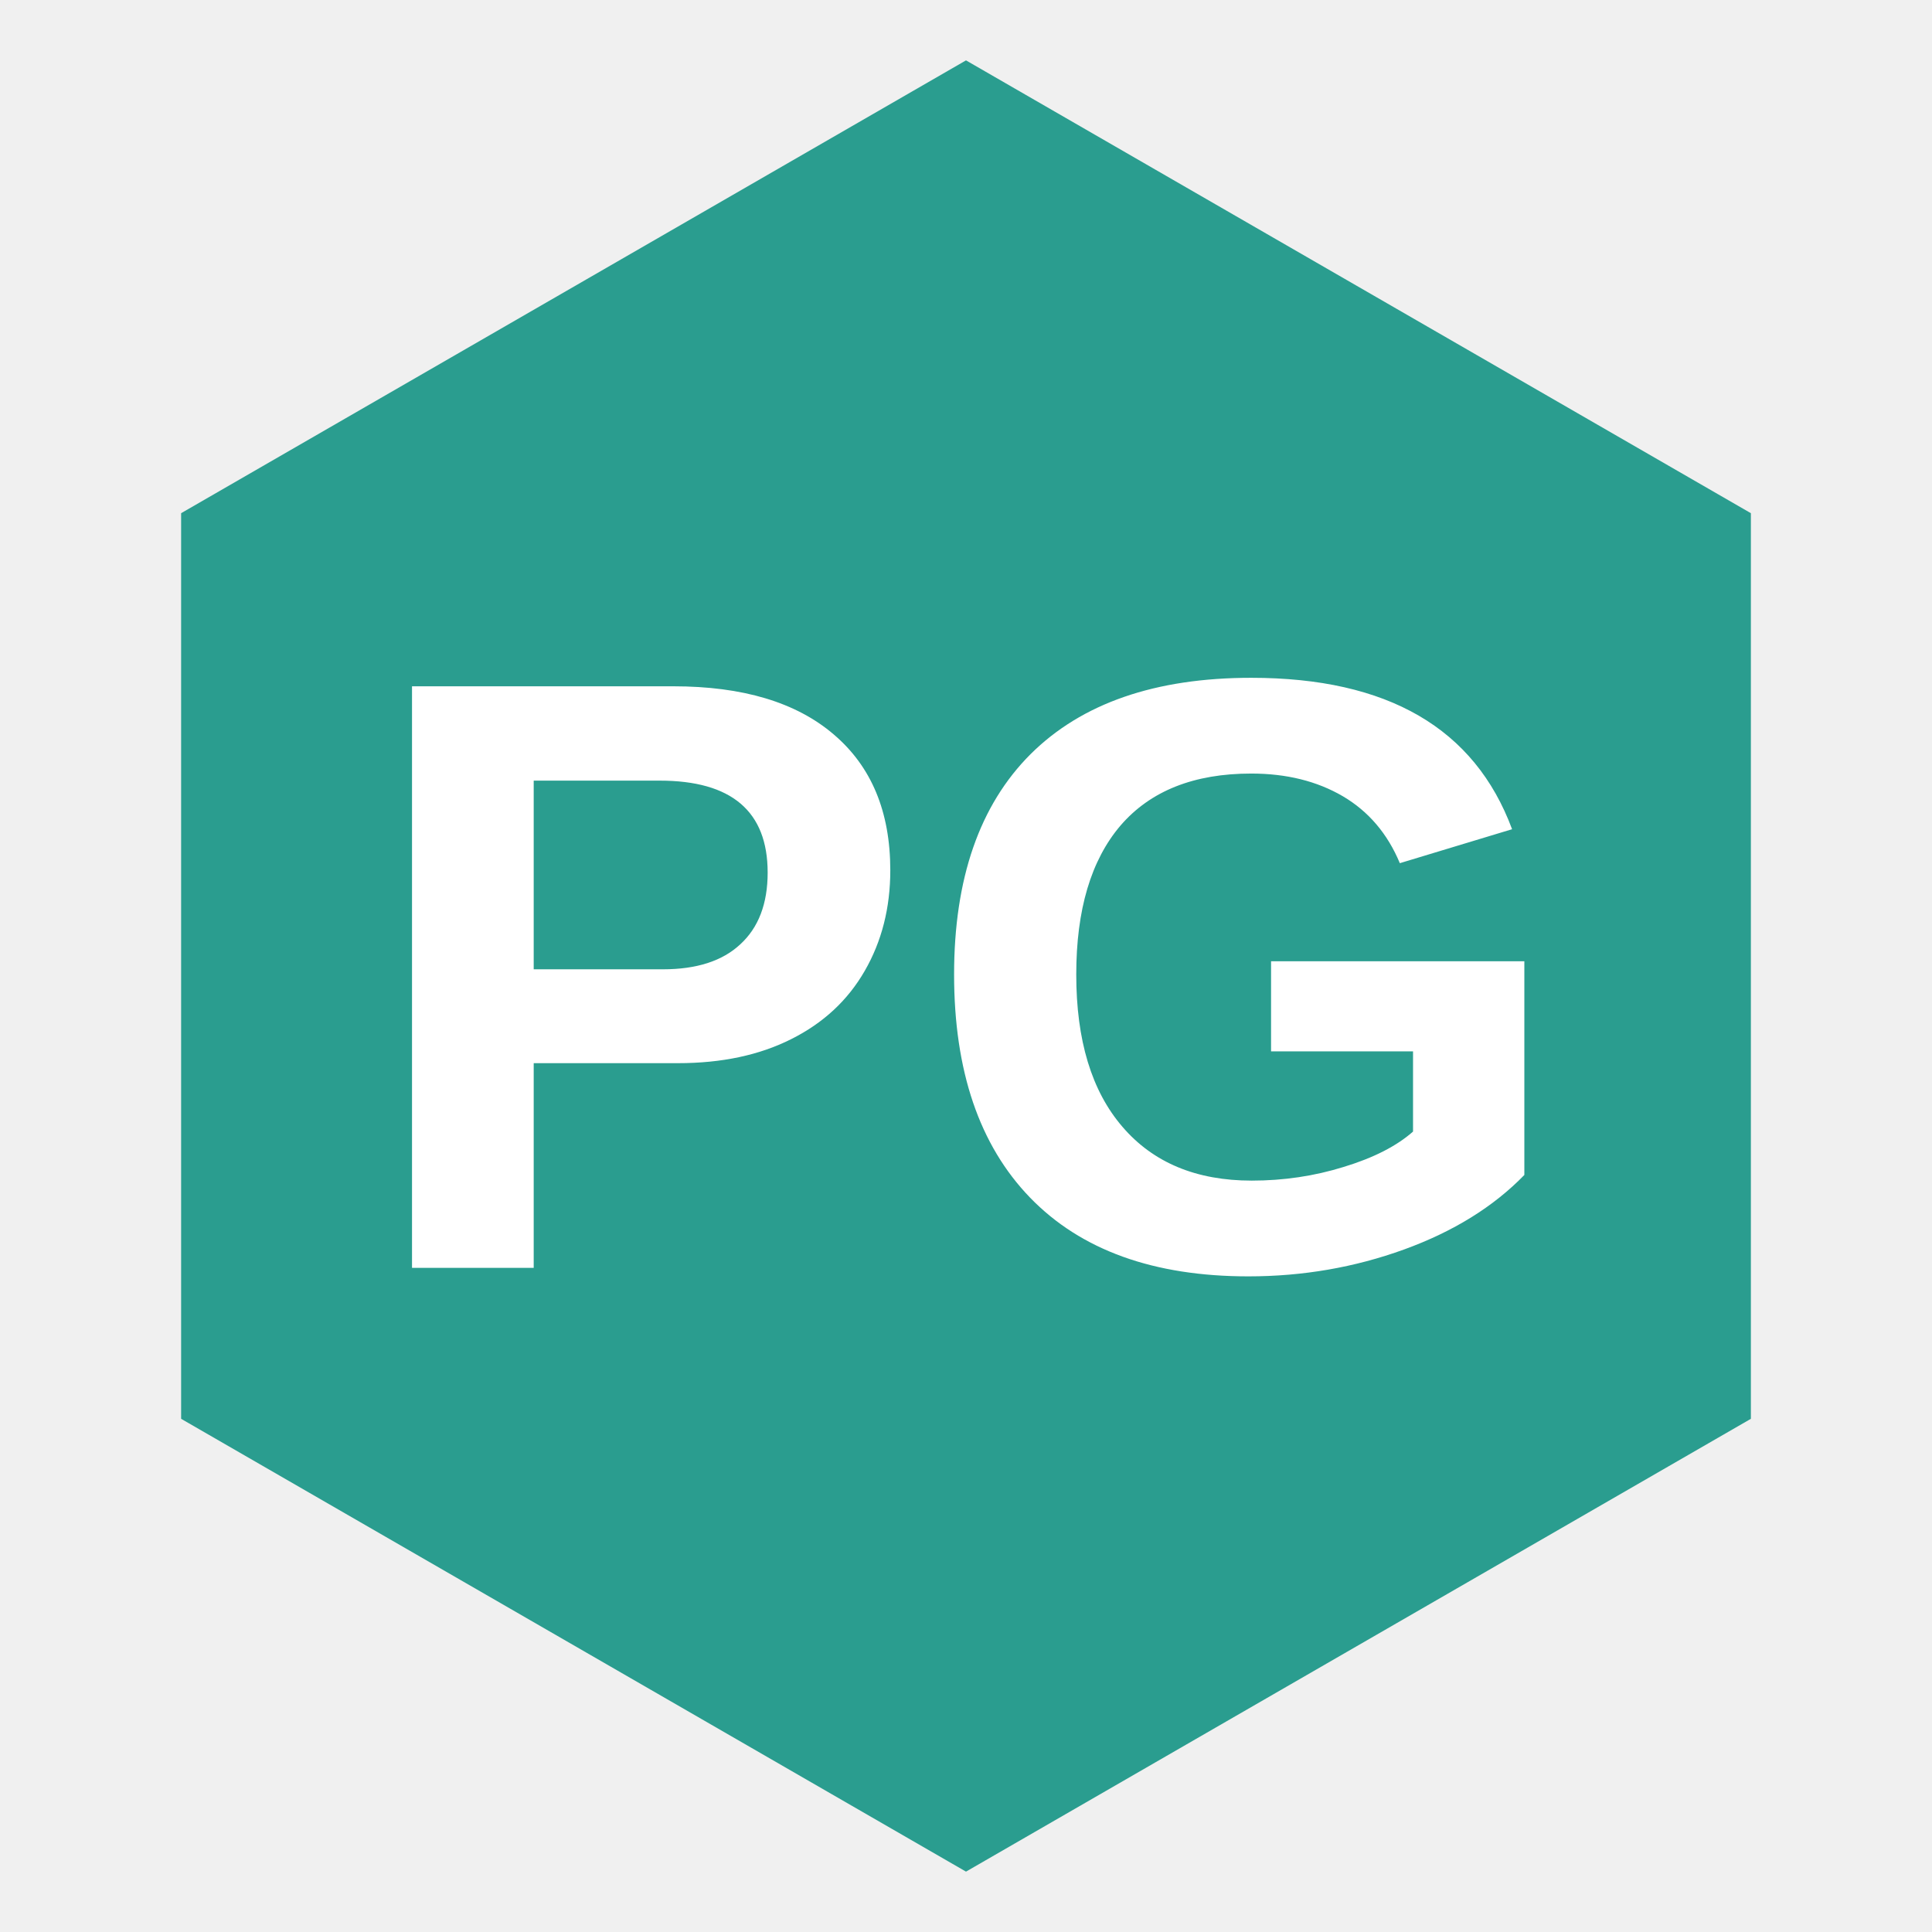
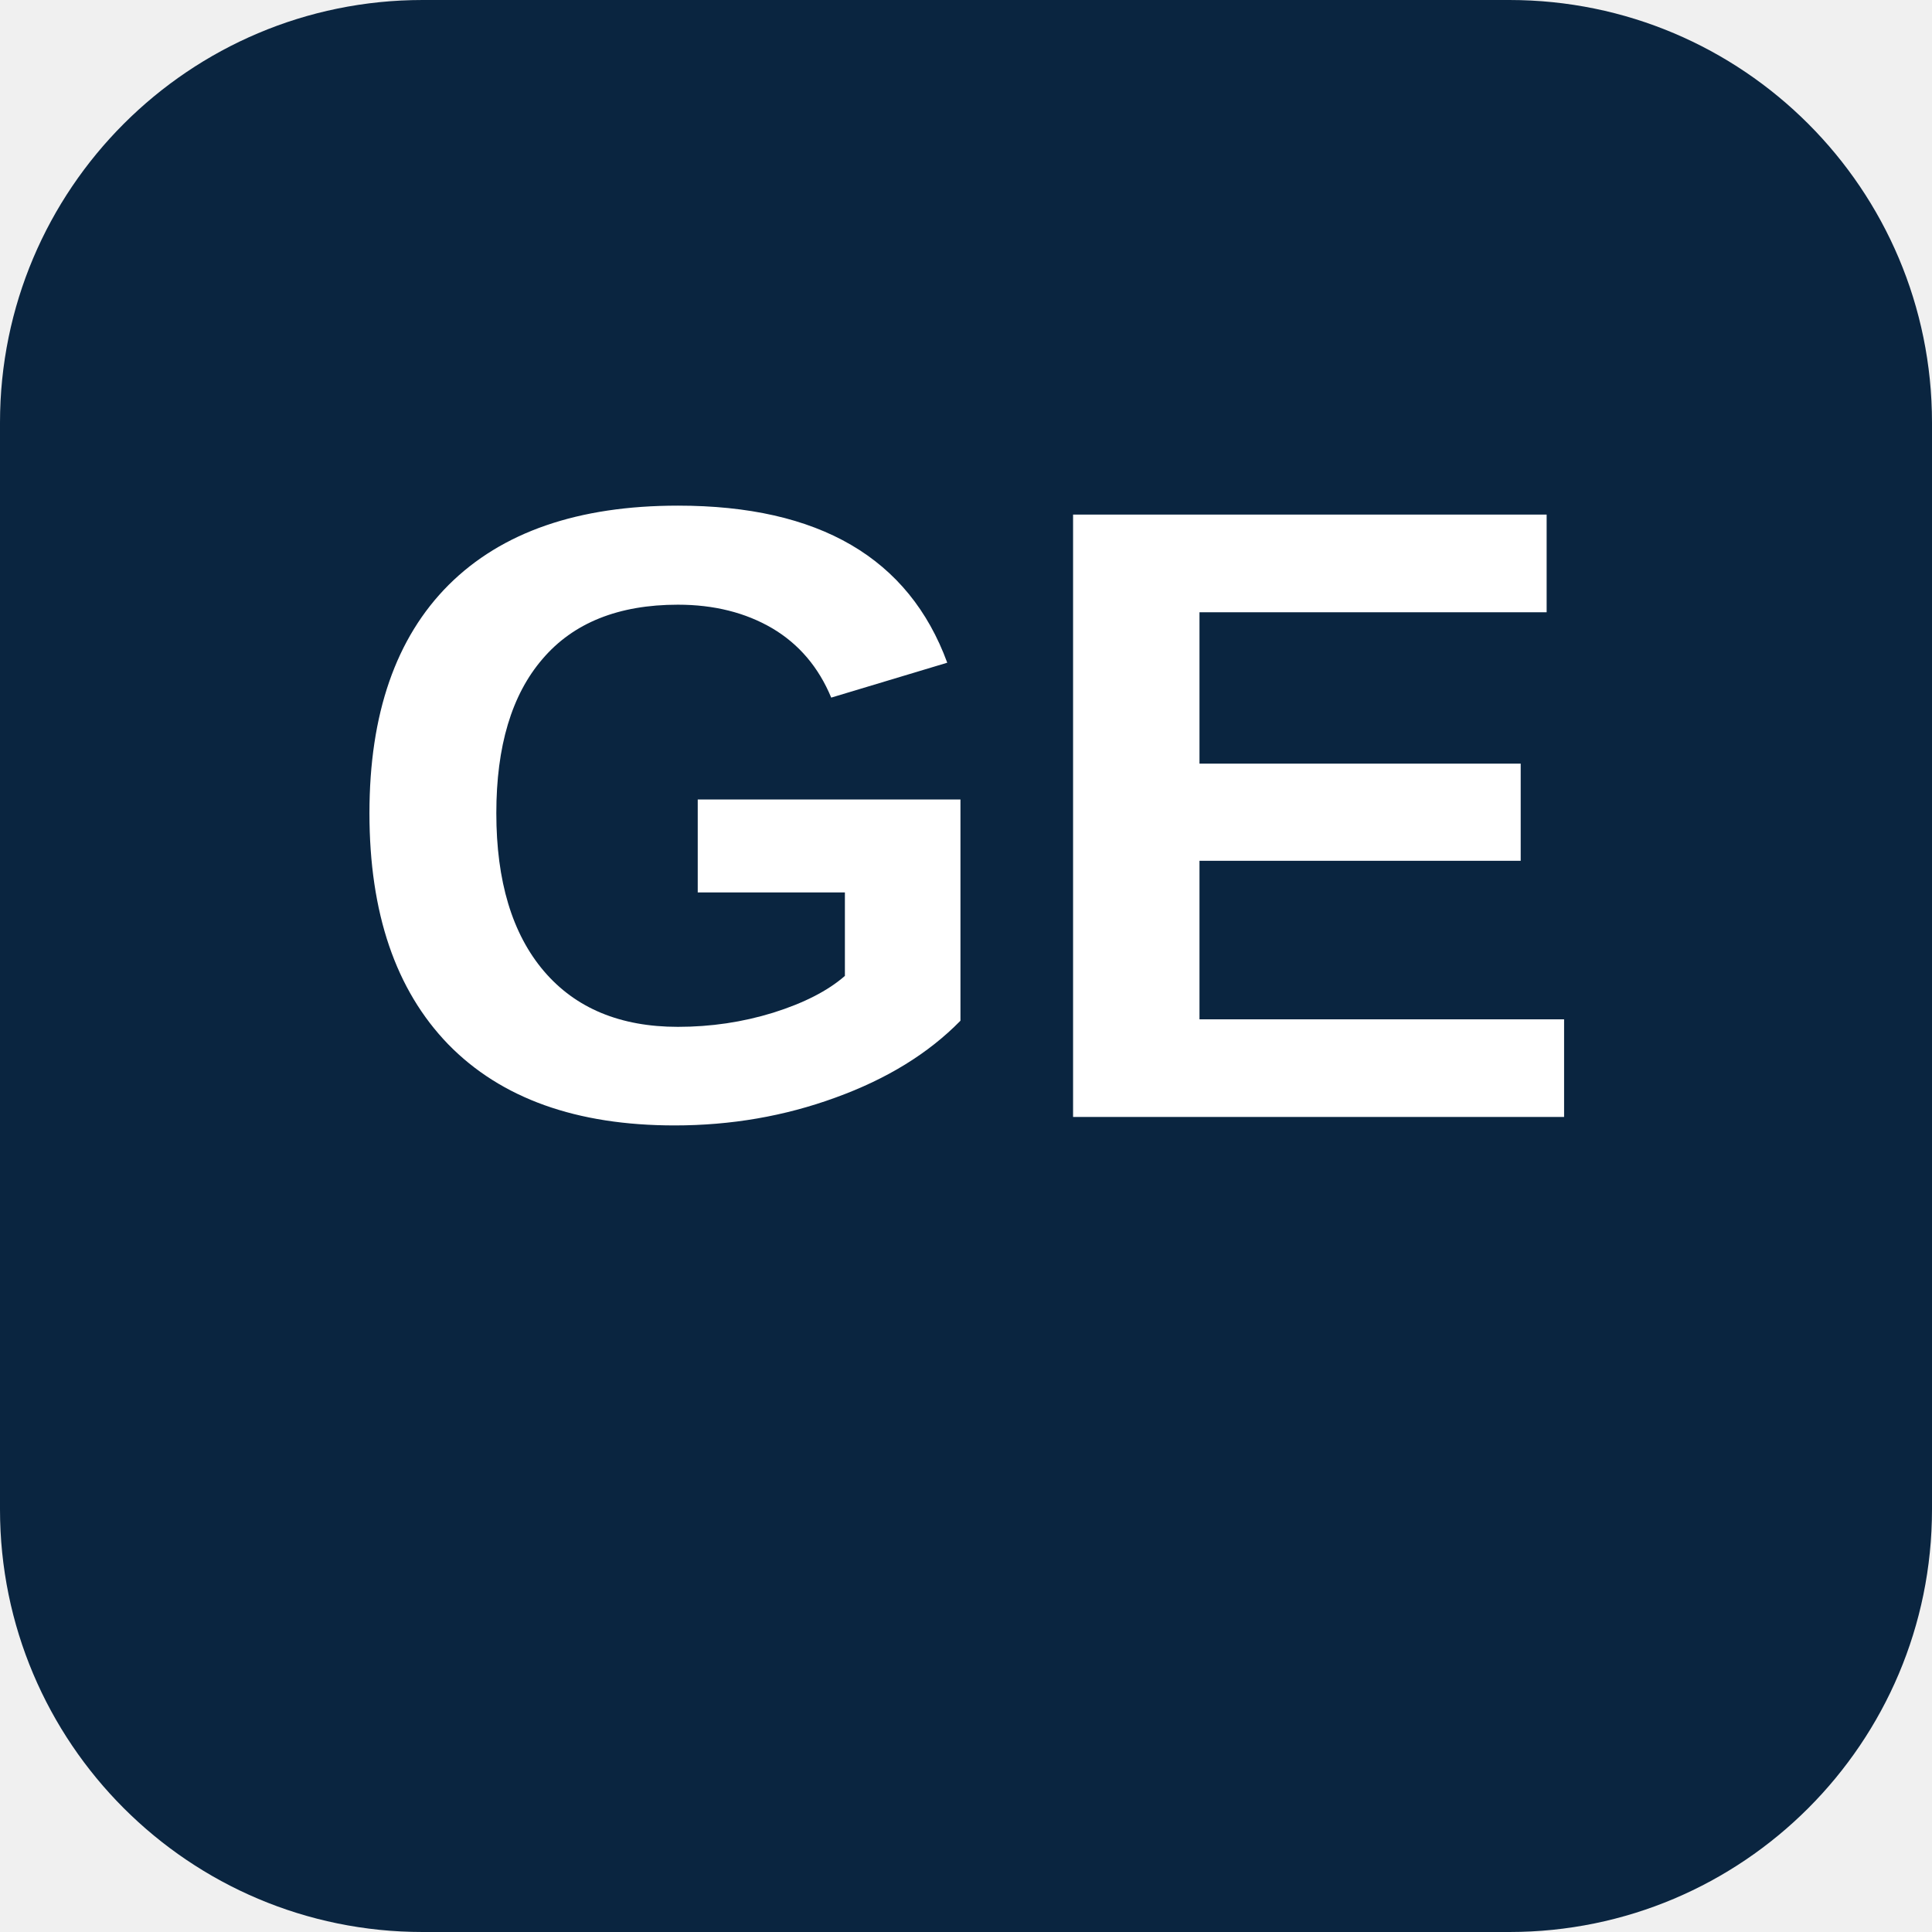
<svg xmlns="http://www.w3.org/2000/svg" viewBox="0 0 64 64" width="64" height="64">
-   <polygon points="32,2 58,17 58,47 32,62 6,47 6,17" fill="#2A9D8F" />
-   <text x="32" y="42" text-anchor="middle" font-family="Arial,sans-serif" font-size="28" font-weight="700" fill="white">PG</text>
+   <rect width="64" height="64" rx="14" fill="#0A2540" />
+   <text x="32" y="37" font-family="Arial,Helvetica,sans-serif" font-size="29" font-weight="800" text-anchor="middle" fill="#FFFFFF">GE</text>
</svg>
